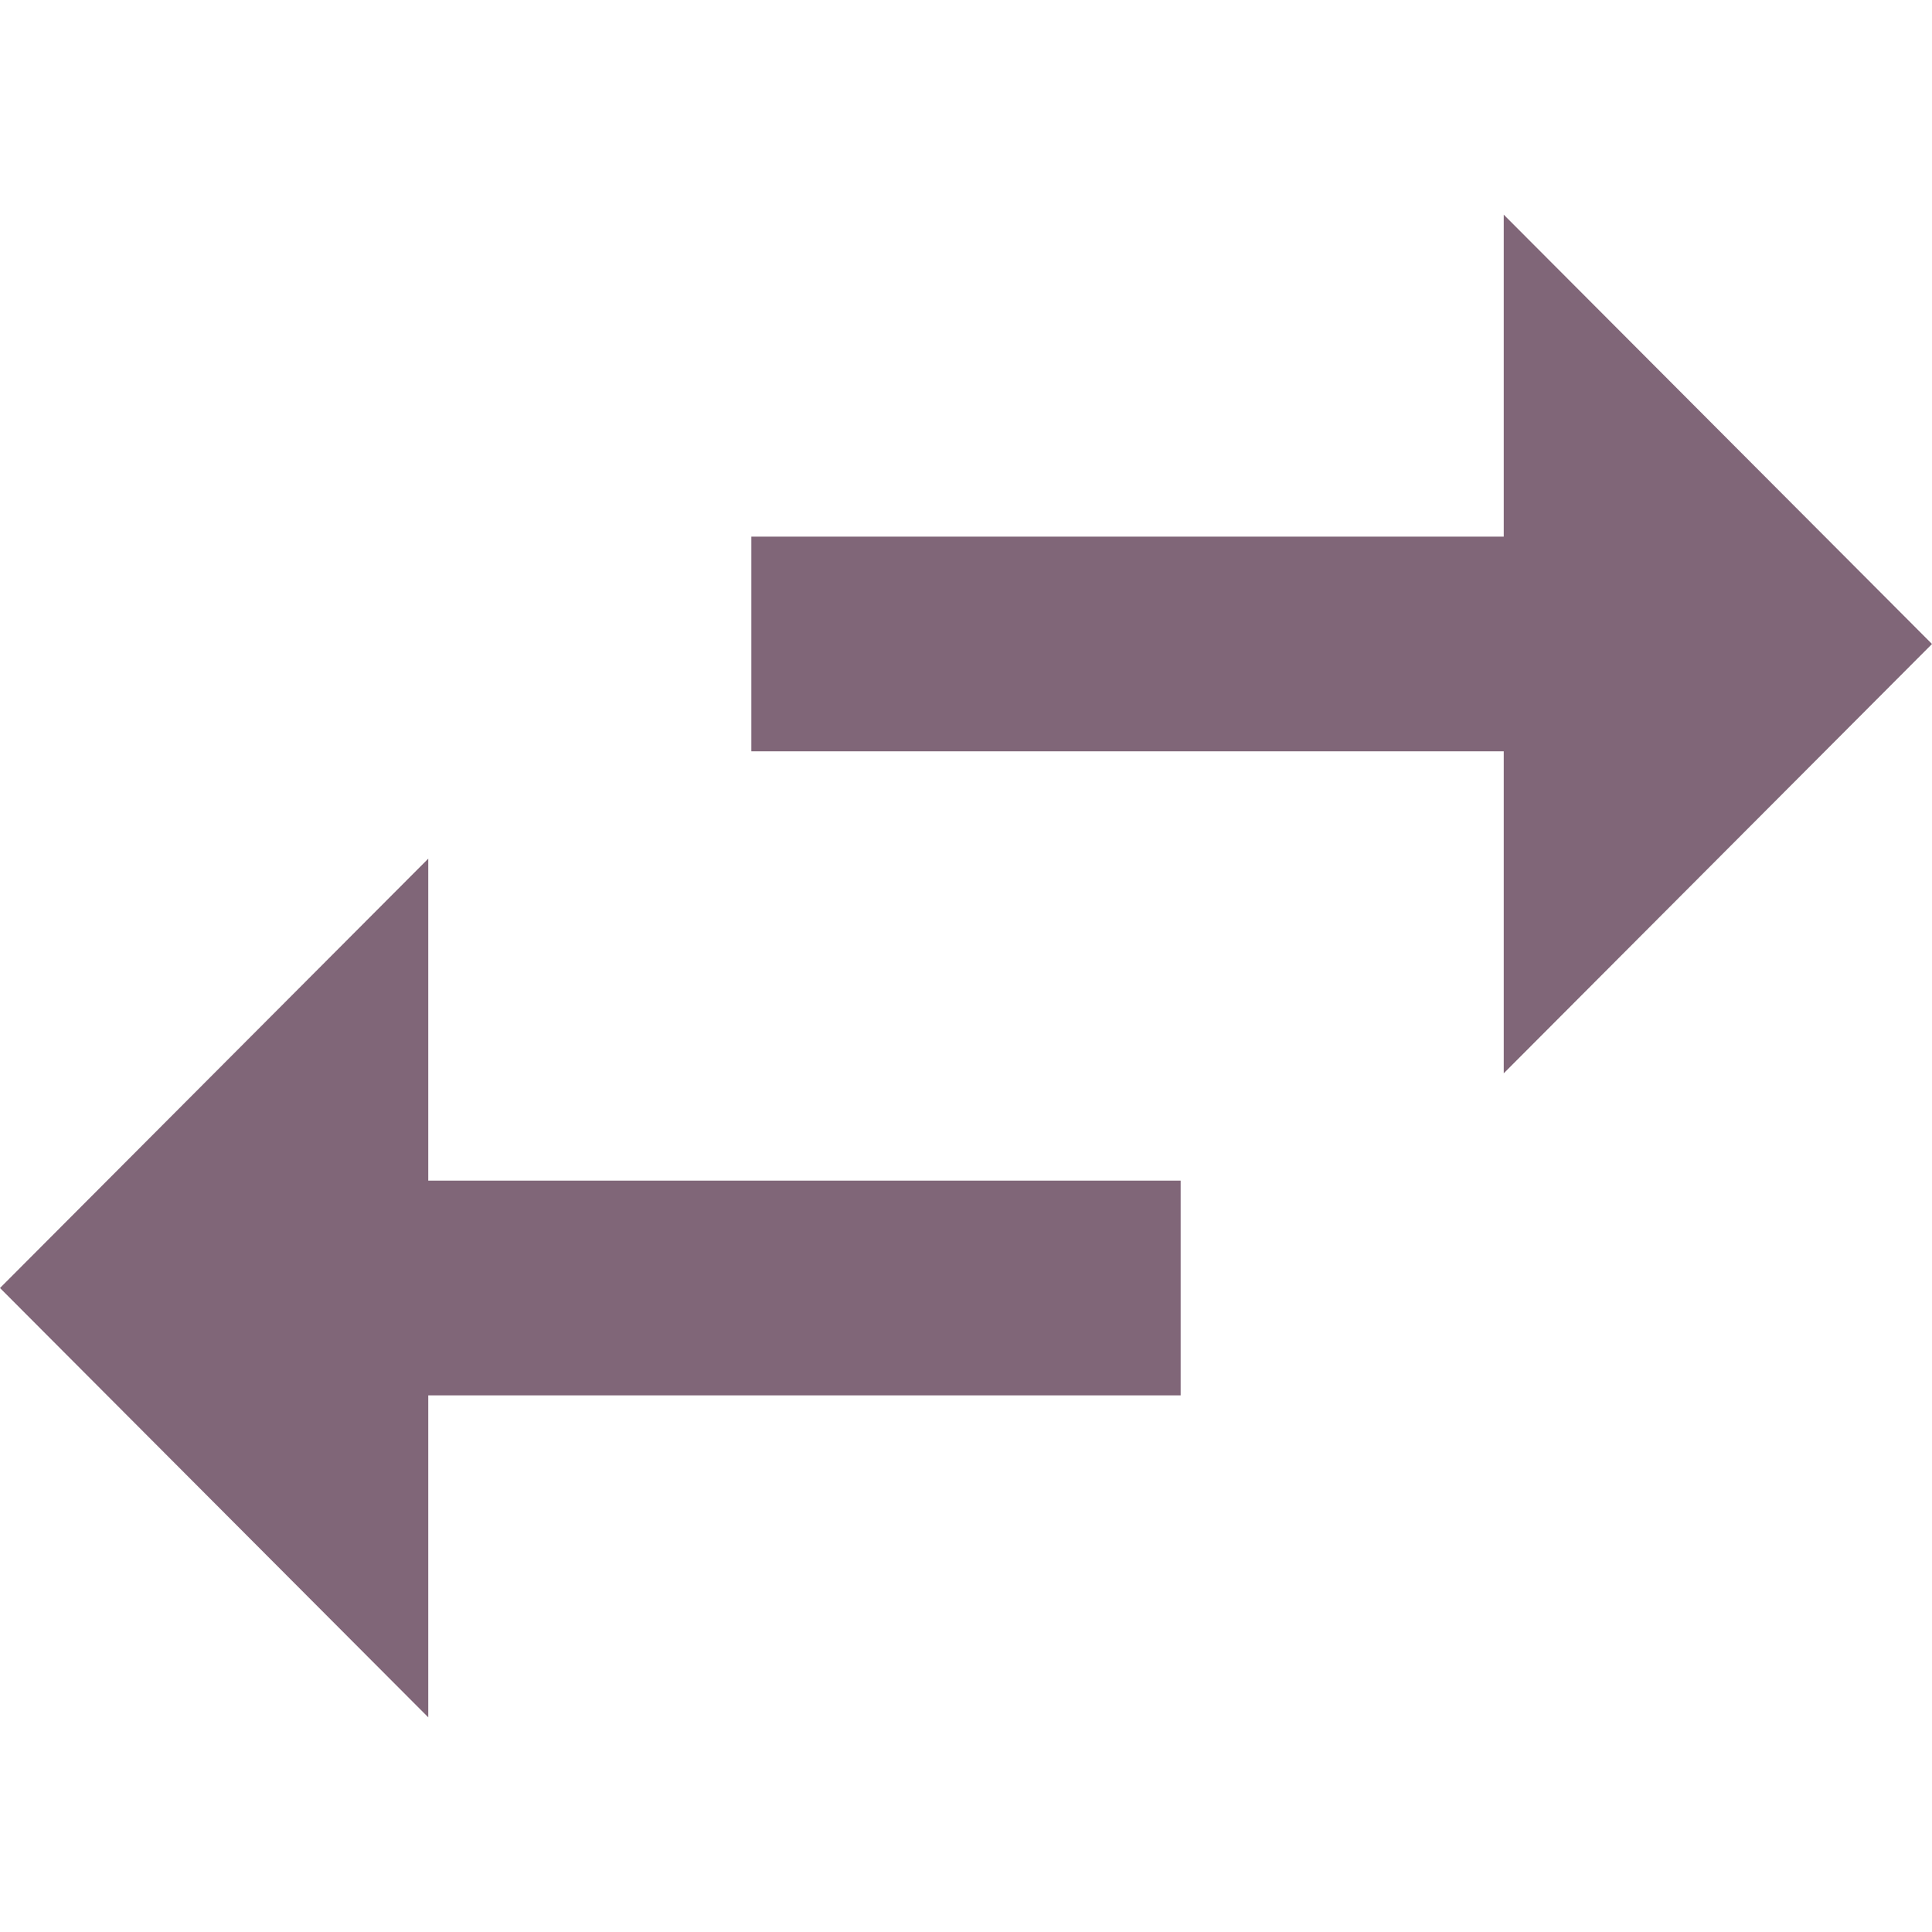
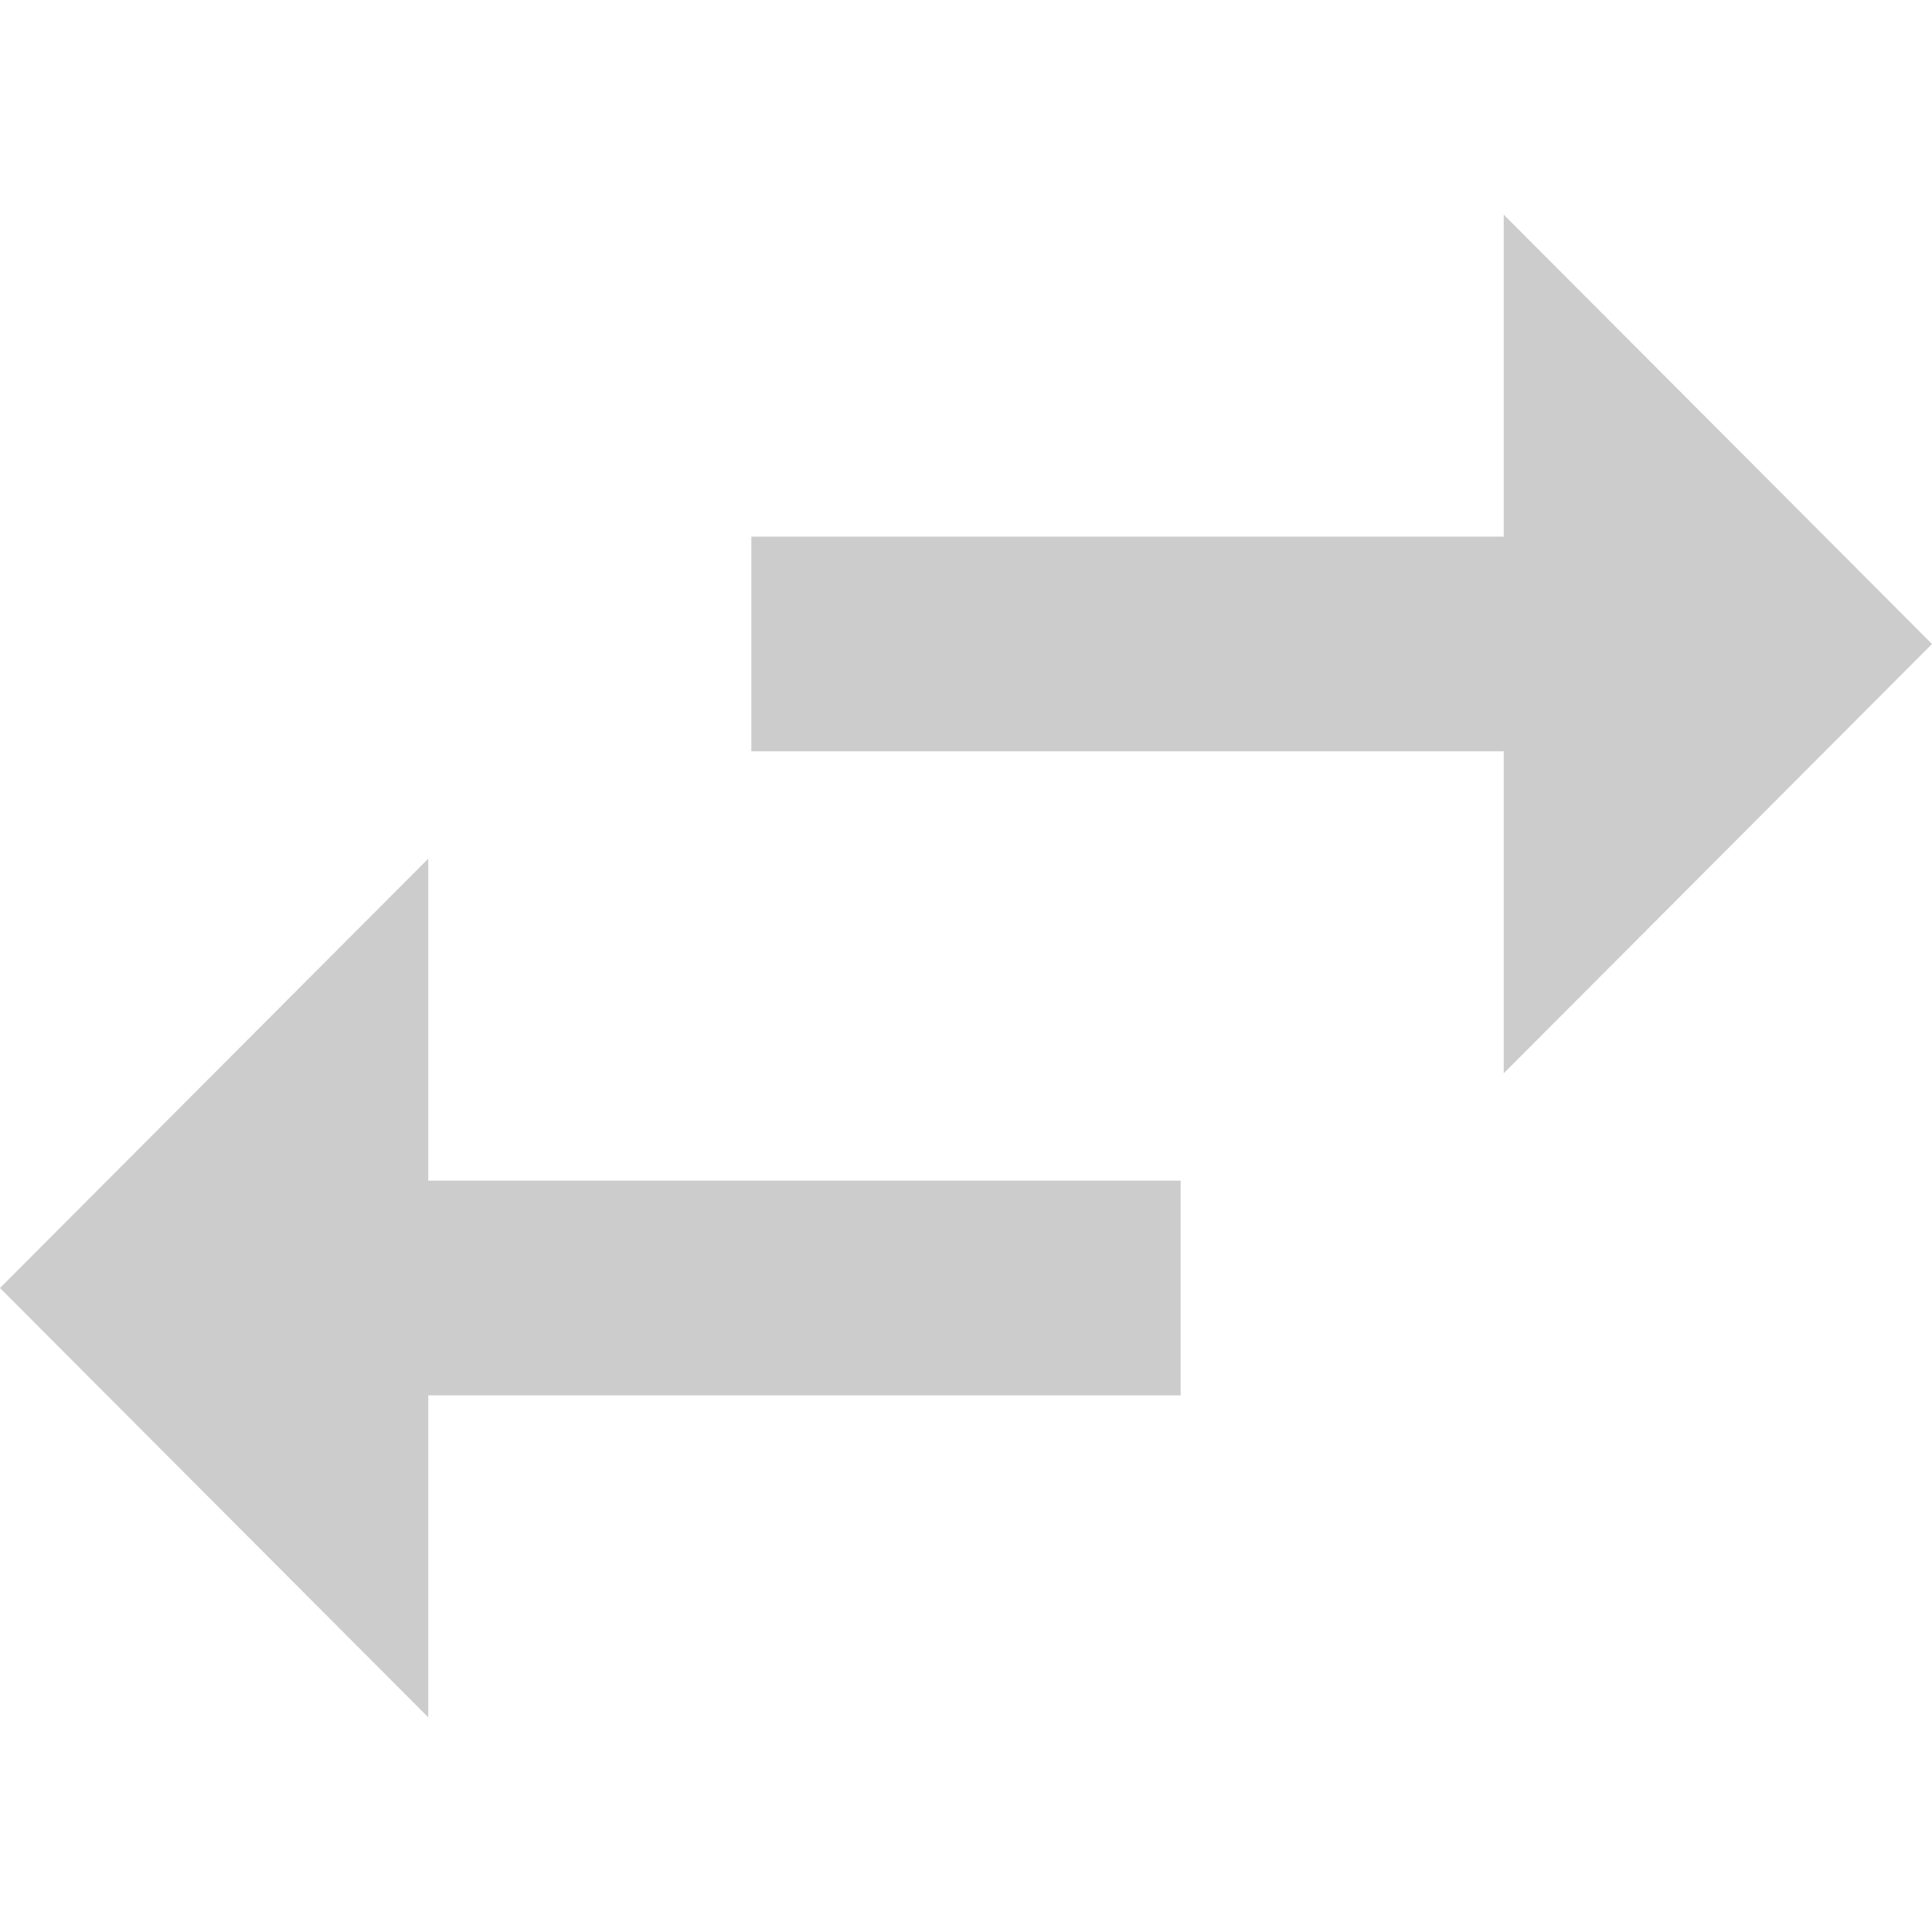
<svg xmlns="http://www.w3.org/2000/svg" height="48" viewBox="0 0 48 48" width="48" version="1.1" id="svg6">
  <defs id="defs10" />
-   <path d="M 10.64,21.333 0,32 10.64,42.667 v -8 H 29.333 V 29.333 H 10.64 Z M 48,16 37.36,5.333 V 13.333 H 18.667 v 5.333 H 37.36 v 8 z" id="path2" style="fill:#806678;stroke-width:1.333" />
+   <path d="M 10.64,21.333 0,32 10.64,42.667 v -8 H 29.333 V 29.333 H 10.64 Z M 48,16 37.36,5.333 V 13.333 H 18.667 v 5.333 H 37.36 v 8 z" id="path2" style="fill:#cccccc;stroke-width:1.333" />
  <path d="M0 0h48v48H0z" fill="none" id="path4" />
</svg>
